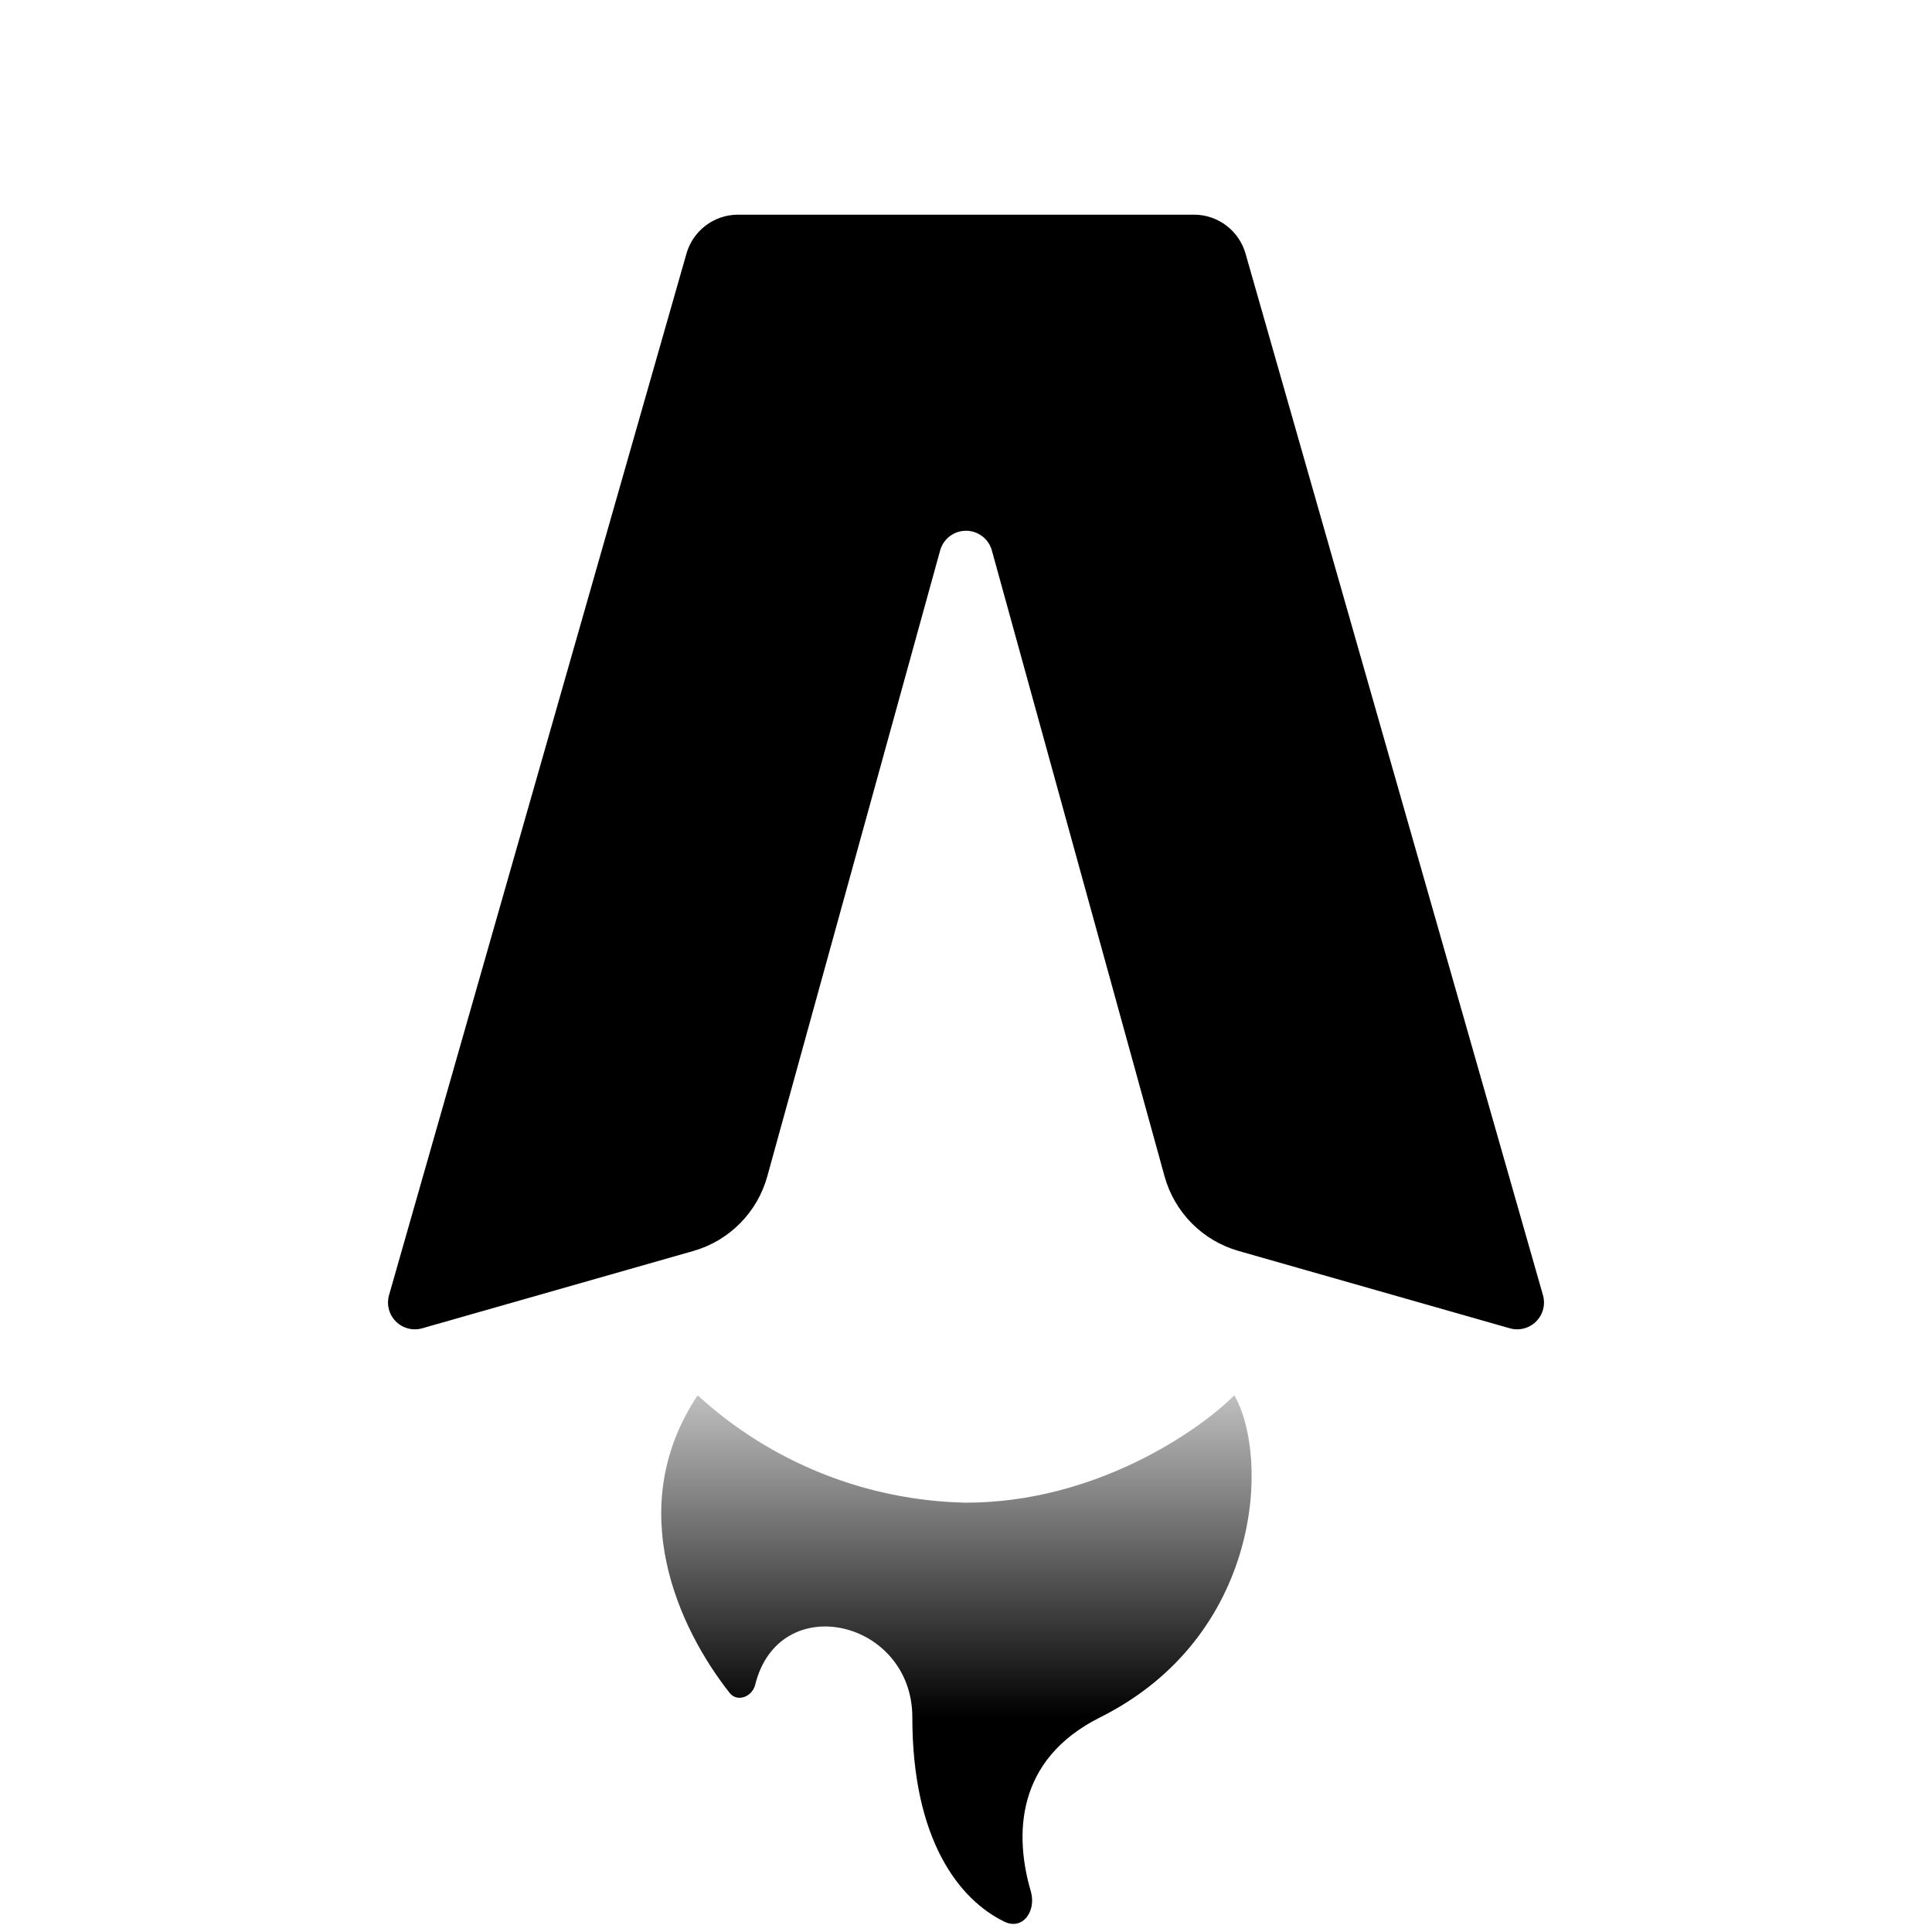
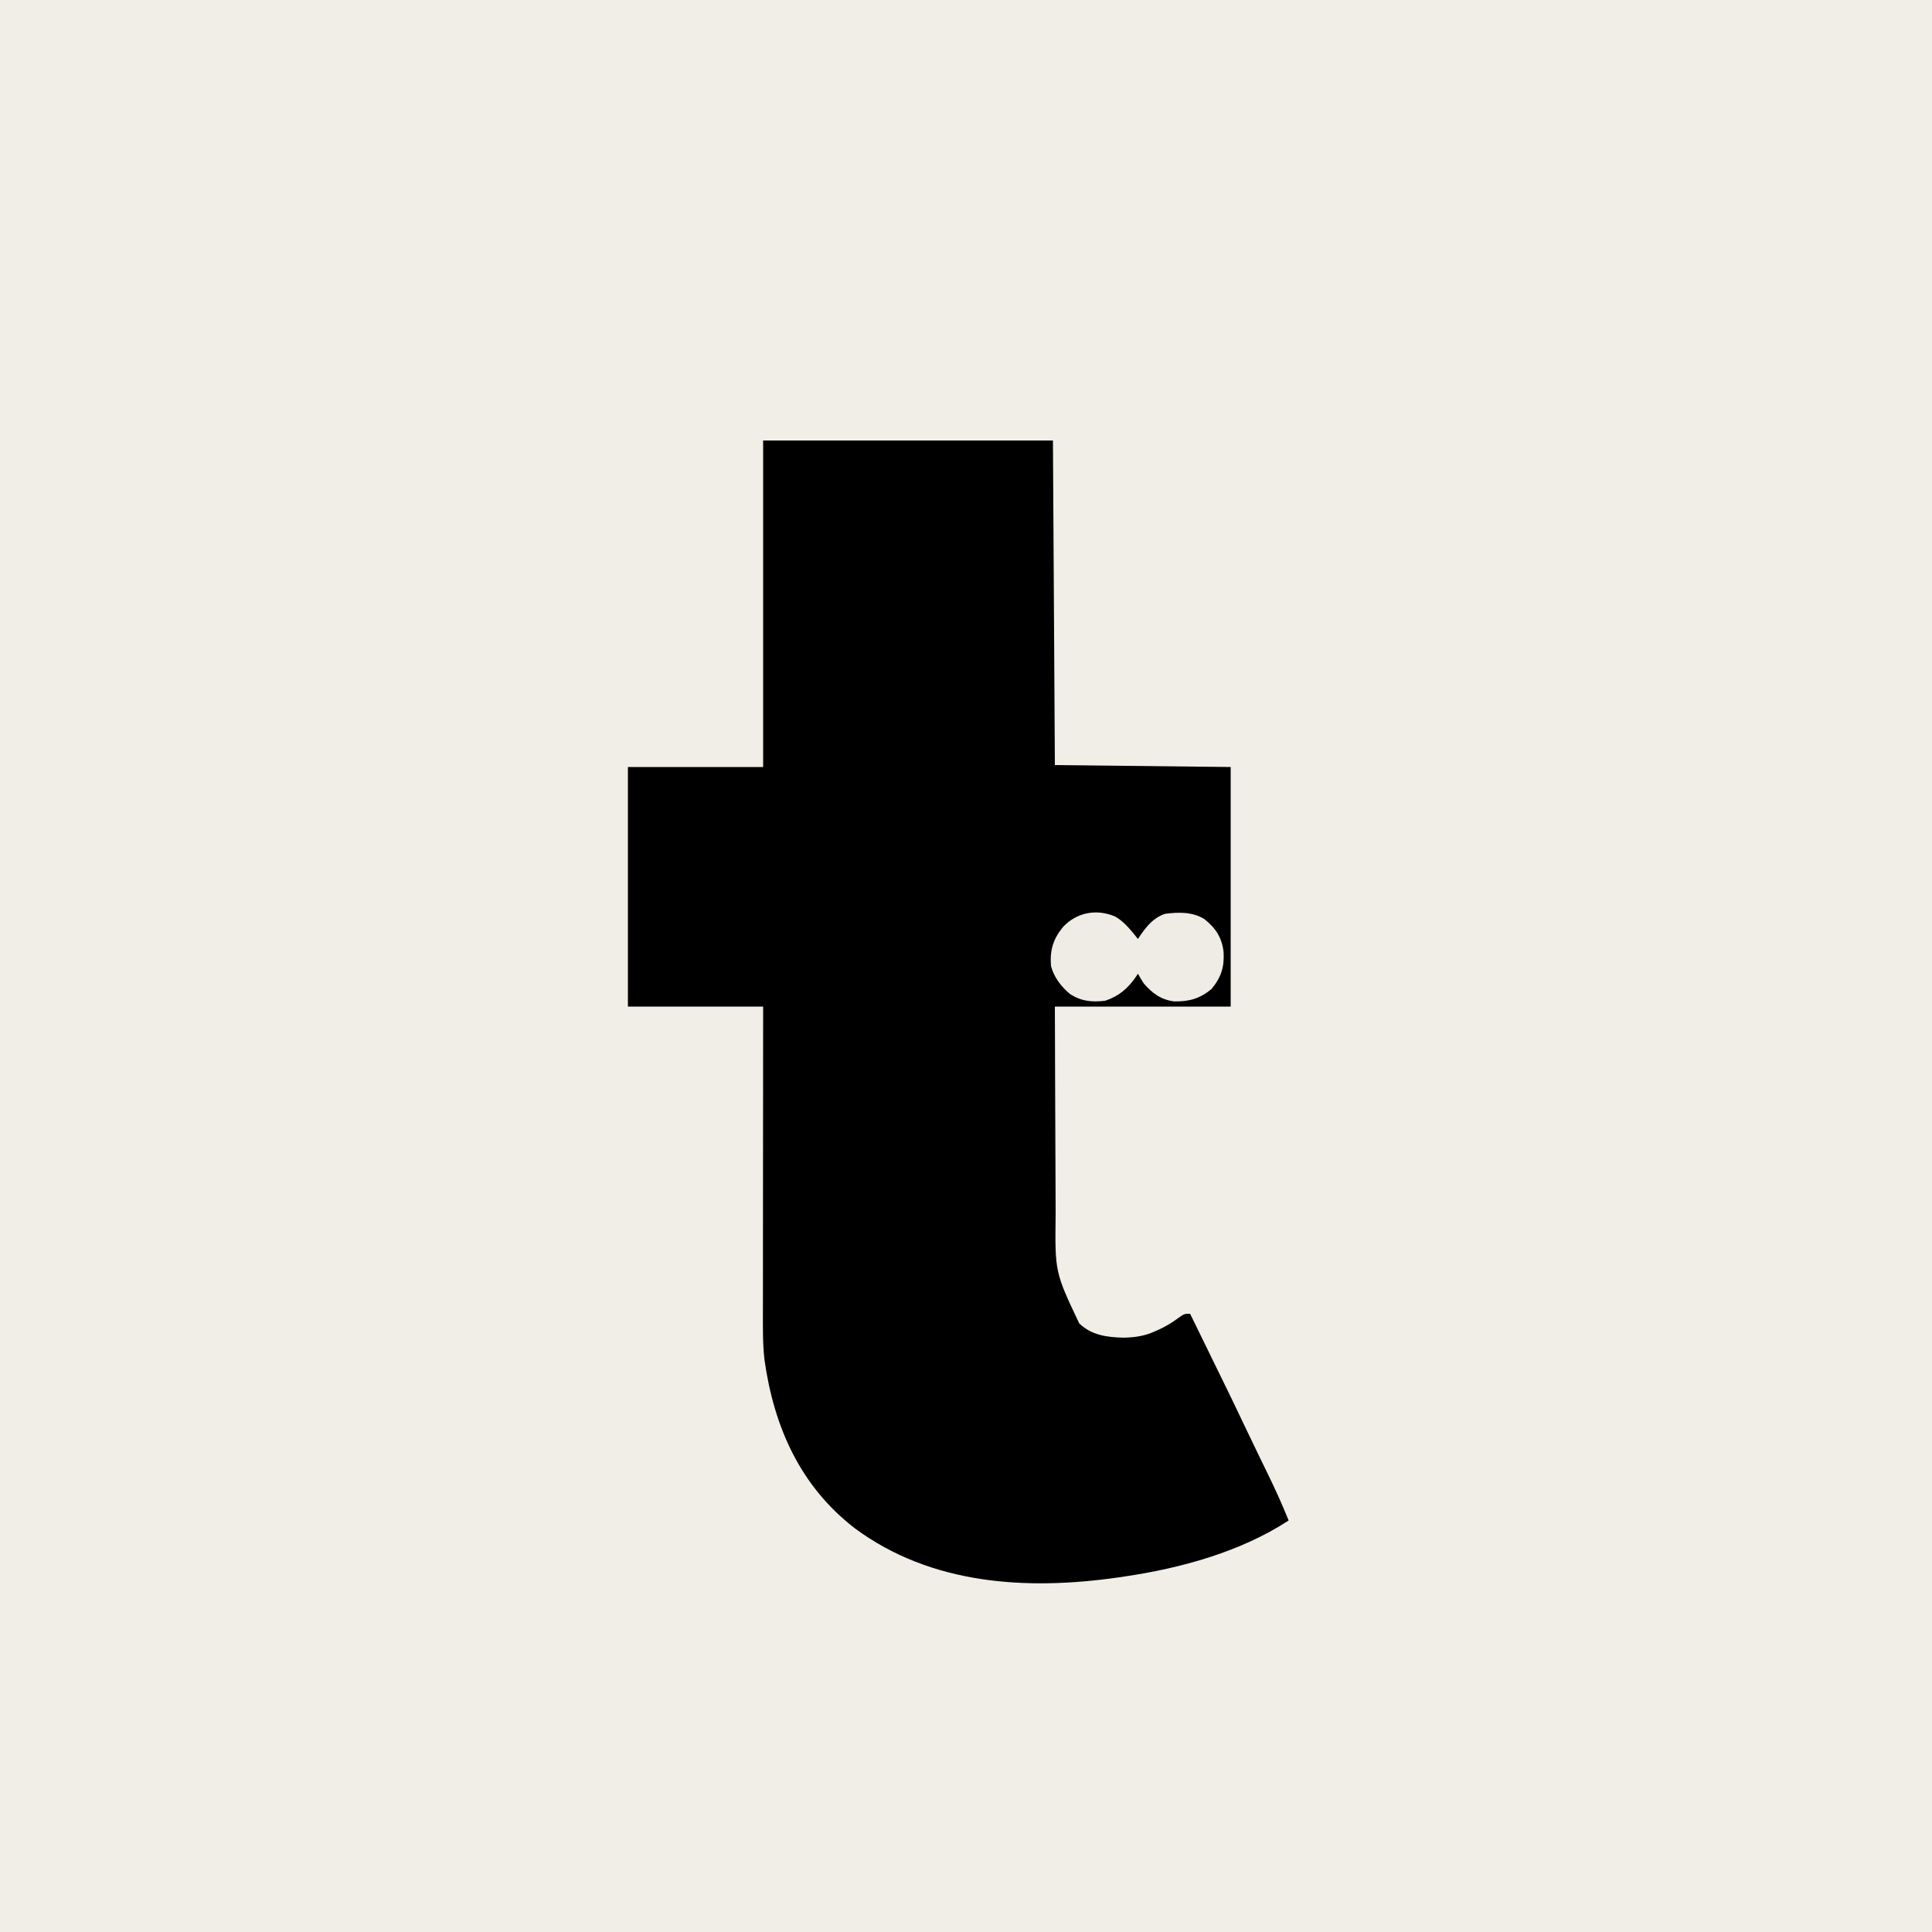
- <svg xmlns="http://www.w3.org/2000/svg" fill="none" viewBox="0 0 36 36">
-   <path fill="#000" d="M22.25 4h-8.5a1 1 0 0 0-.96.73l-5.54 19.4a.5.5 0 0 0 .62.62l5.05-1.44a2 2 0 0 0 1.38-1.4l3.22-11.66a.5.5 0 0 1 .96 0l3.22 11.67a2 2 0 0 0 1.38 1.39l5.05 1.44a.5.5 0 0 0 .62-.62l-5.54-19.4a1 1 0 0 0-.96-.73Z" />
-   <path fill="url(#gradient)" d="M18 28a7.63 7.63 0 0 1-5-2c-1.4 2.1-.35 4.35.6 5.55.14.17.41.07.47-.15.44-1.8 2.93-1.22 2.93.6 0 2.28.87 3.4 1.72 3.81.34.16.59-.2.49-.56-.31-1.05-.29-2.46 1.29-3.25 3-1.5 3.17-4.83 2.5-6-.67.67-2.6 2-5 2Z" />
-   <defs>
-     <linearGradient id="gradient" x1="16" x2="16" y1="32" y2="24" gradientUnits="userSpaceOnUse">
-       <stop stop-color="#000" />
-       <stop offset="1" stop-color="#000" stop-opacity="0" />
-     </linearGradient>
-   </defs>
-   <style>
-     @media (prefers-color-scheme:dark){:root{filter:invert(100%)}}
-   </style>
+ <svg xmlns="http://www.w3.org/2000/svg" version="1.1" width="1000" height="1000">
+   <path d="M0 0 C330 0 660 0 1000 0 C1000 330 1000 660 1000 1000 C670 1000 340 1000 0 1000 C0 670 0 340 0 0 Z " fill="#F0EEE6" transform="translate(0,0)" />
+   <path d="M0 0 C49.5 0 99 0 150 0 C150.33 55.44 150.66 110.88 151 168 C181.03 168.33 211.06 168.66 242 169 C242 209.92 242 250.84 242 293 C211.97 293 181.94 293 151 293 C151.062 316.426 151.062 316.426 151.16 339.852 C151.209 349.415 151.253 358.978 151.271 368.542 C151.284 375.509 151.311 382.477 151.355 389.444 C151.377 393.127 151.393 396.809 151.392 400.492 C151.017 430.417 151.017 430.417 163.59 456.965 C170.019 463.151 177.951 464.168 186.562 464.375 C192.598 464.241 197.526 463.526 203 461 C203.684 460.698 204.369 460.397 205.074 460.086 C208.588 458.439 211.696 456.563 214.812 454.25 C218 452 218 452 221 452 C242.462 495.853 242.462 495.853 249.156 509.939 C251.61 515.102 254.09 520.253 256.59 525.395 C257.223 526.699 257.857 528.004 258.49 529.309 C259.416 531.214 260.342 533.119 261.272 535.022 C265.127 542.911 268.722 550.853 272 559 C247.158 575.228 216.105 583.737 187 588 C185.923 588.161 184.846 588.322 183.737 588.487 C136.602 595.23 87.114 592.354 47.562 563.125 C19.267 541.366 5.632 510.736 0.711 475.956 C-0.256 467.589 -0.133 459.209 -0.114 450.8 C-0.113 449.075 -0.113 447.349 -0.114 445.624 C-0.114 440.965 -0.108 436.307 -0.101 431.648 C-0.095 426.77 -0.095 421.892 -0.093 417.014 C-0.09 407.789 -0.082 398.563 -0.072 389.338 C-0.061 378.83 -0.055 368.322 -0.05 357.814 C-0.04 336.209 -0.022 314.605 0 293 C-23.1 293 -46.2 293 -70 293 C-70 252.08 -70 211.16 -70 169 C-46.9 169 -23.8 169 0 169 C0 113.23 0 57.46 0 0 Z " fill="#000000" transform="translate(395,228)" />
+   <path d="M0 0 C4.807 2.819 8.238 7.269 11.688 11.562 C12.028 11.043 12.368 10.524 12.719 9.988 C16.258 4.896 19.683 0.624 25.688 -1.438 C32.693 -2.362 39.81 -2.533 46.008 1.23 C51.886 5.892 55.113 10.733 56.008 18.254 C56.472 26.159 54.762 31.459 49.688 37.562 C43.664 42.48 38.123 44.033 30.473 43.879 C23.761 43.116 19.016 39.634 14.688 34.562 C13.635 32.929 12.615 31.271 11.688 29.562 C11.347 30.082 11.007 30.601 10.656 31.137 C6.396 37.266 1.82 41.185 -5.312 43.562 C-12.099 44.341 -17.468 43.869 -23.305 40.188 C-27.872 36.491 -31.873 31.321 -33.312 25.562 C-33.981 17.408 -32.235 11.586 -27 5.25 C-19.918 -2.213 -9.699 -4.187 0 0 Z " fill="#EEECE4" transform="translate(577.3125,474.4375)" />
</svg>
